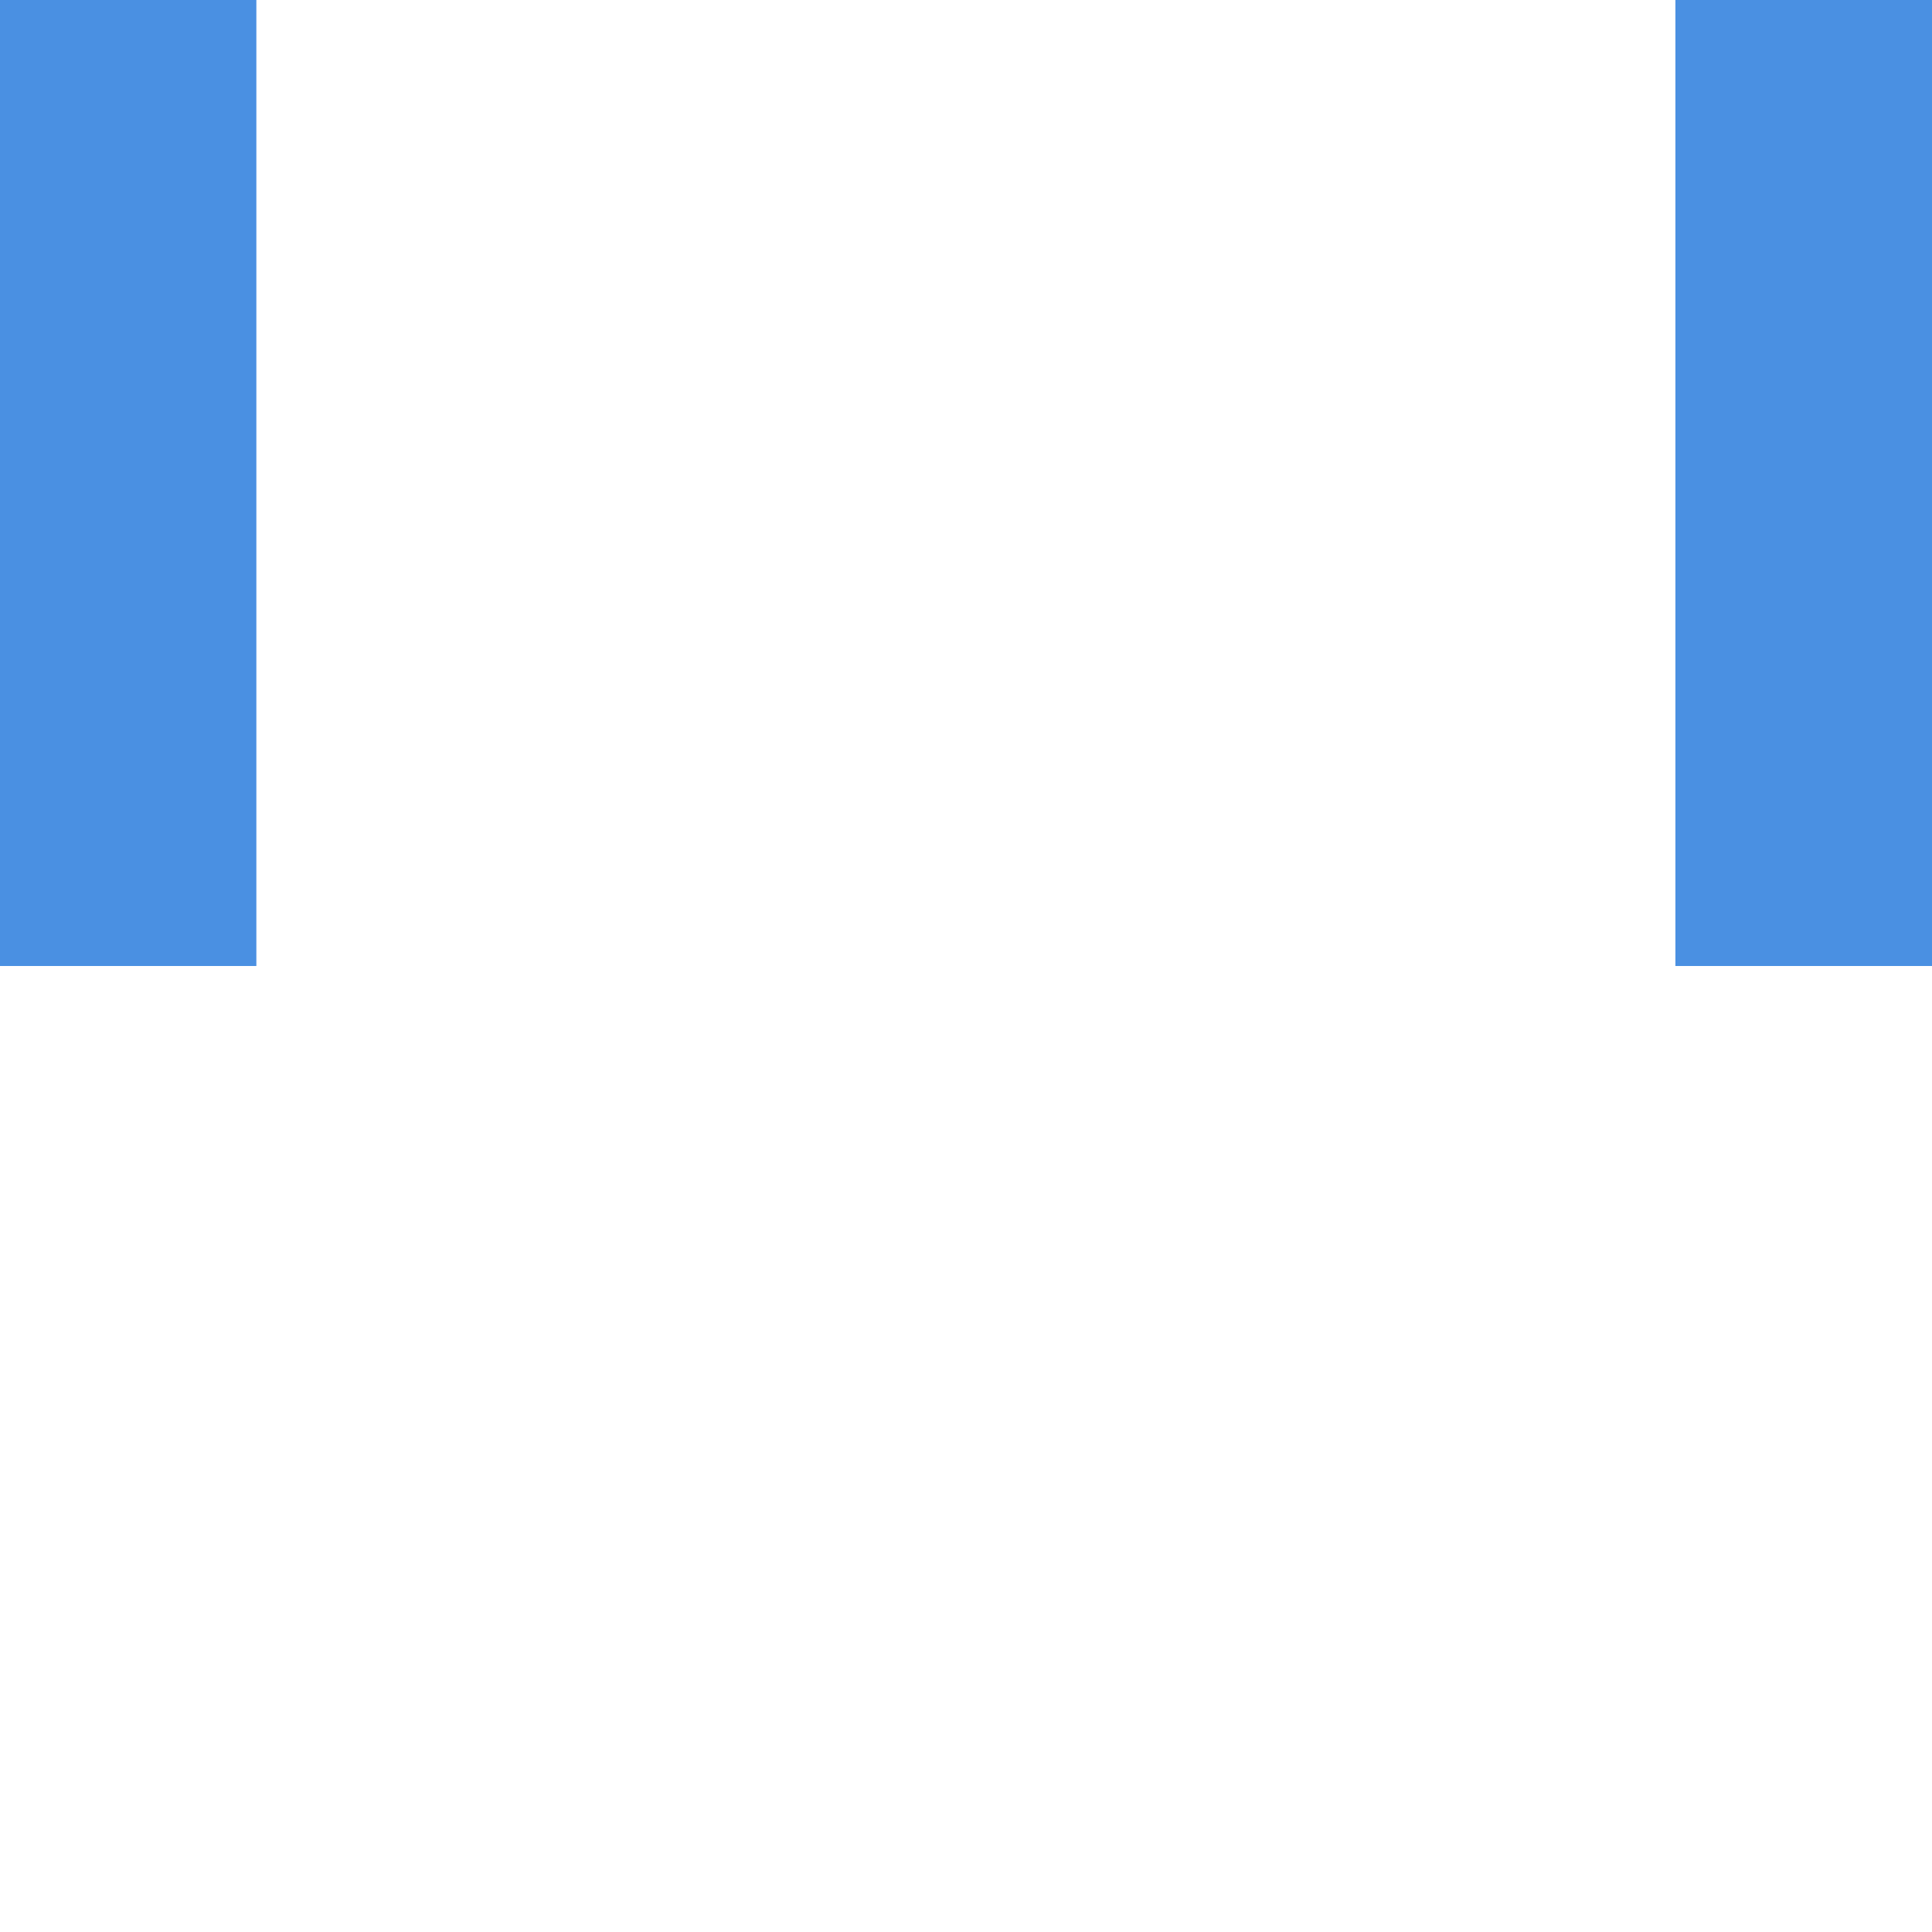
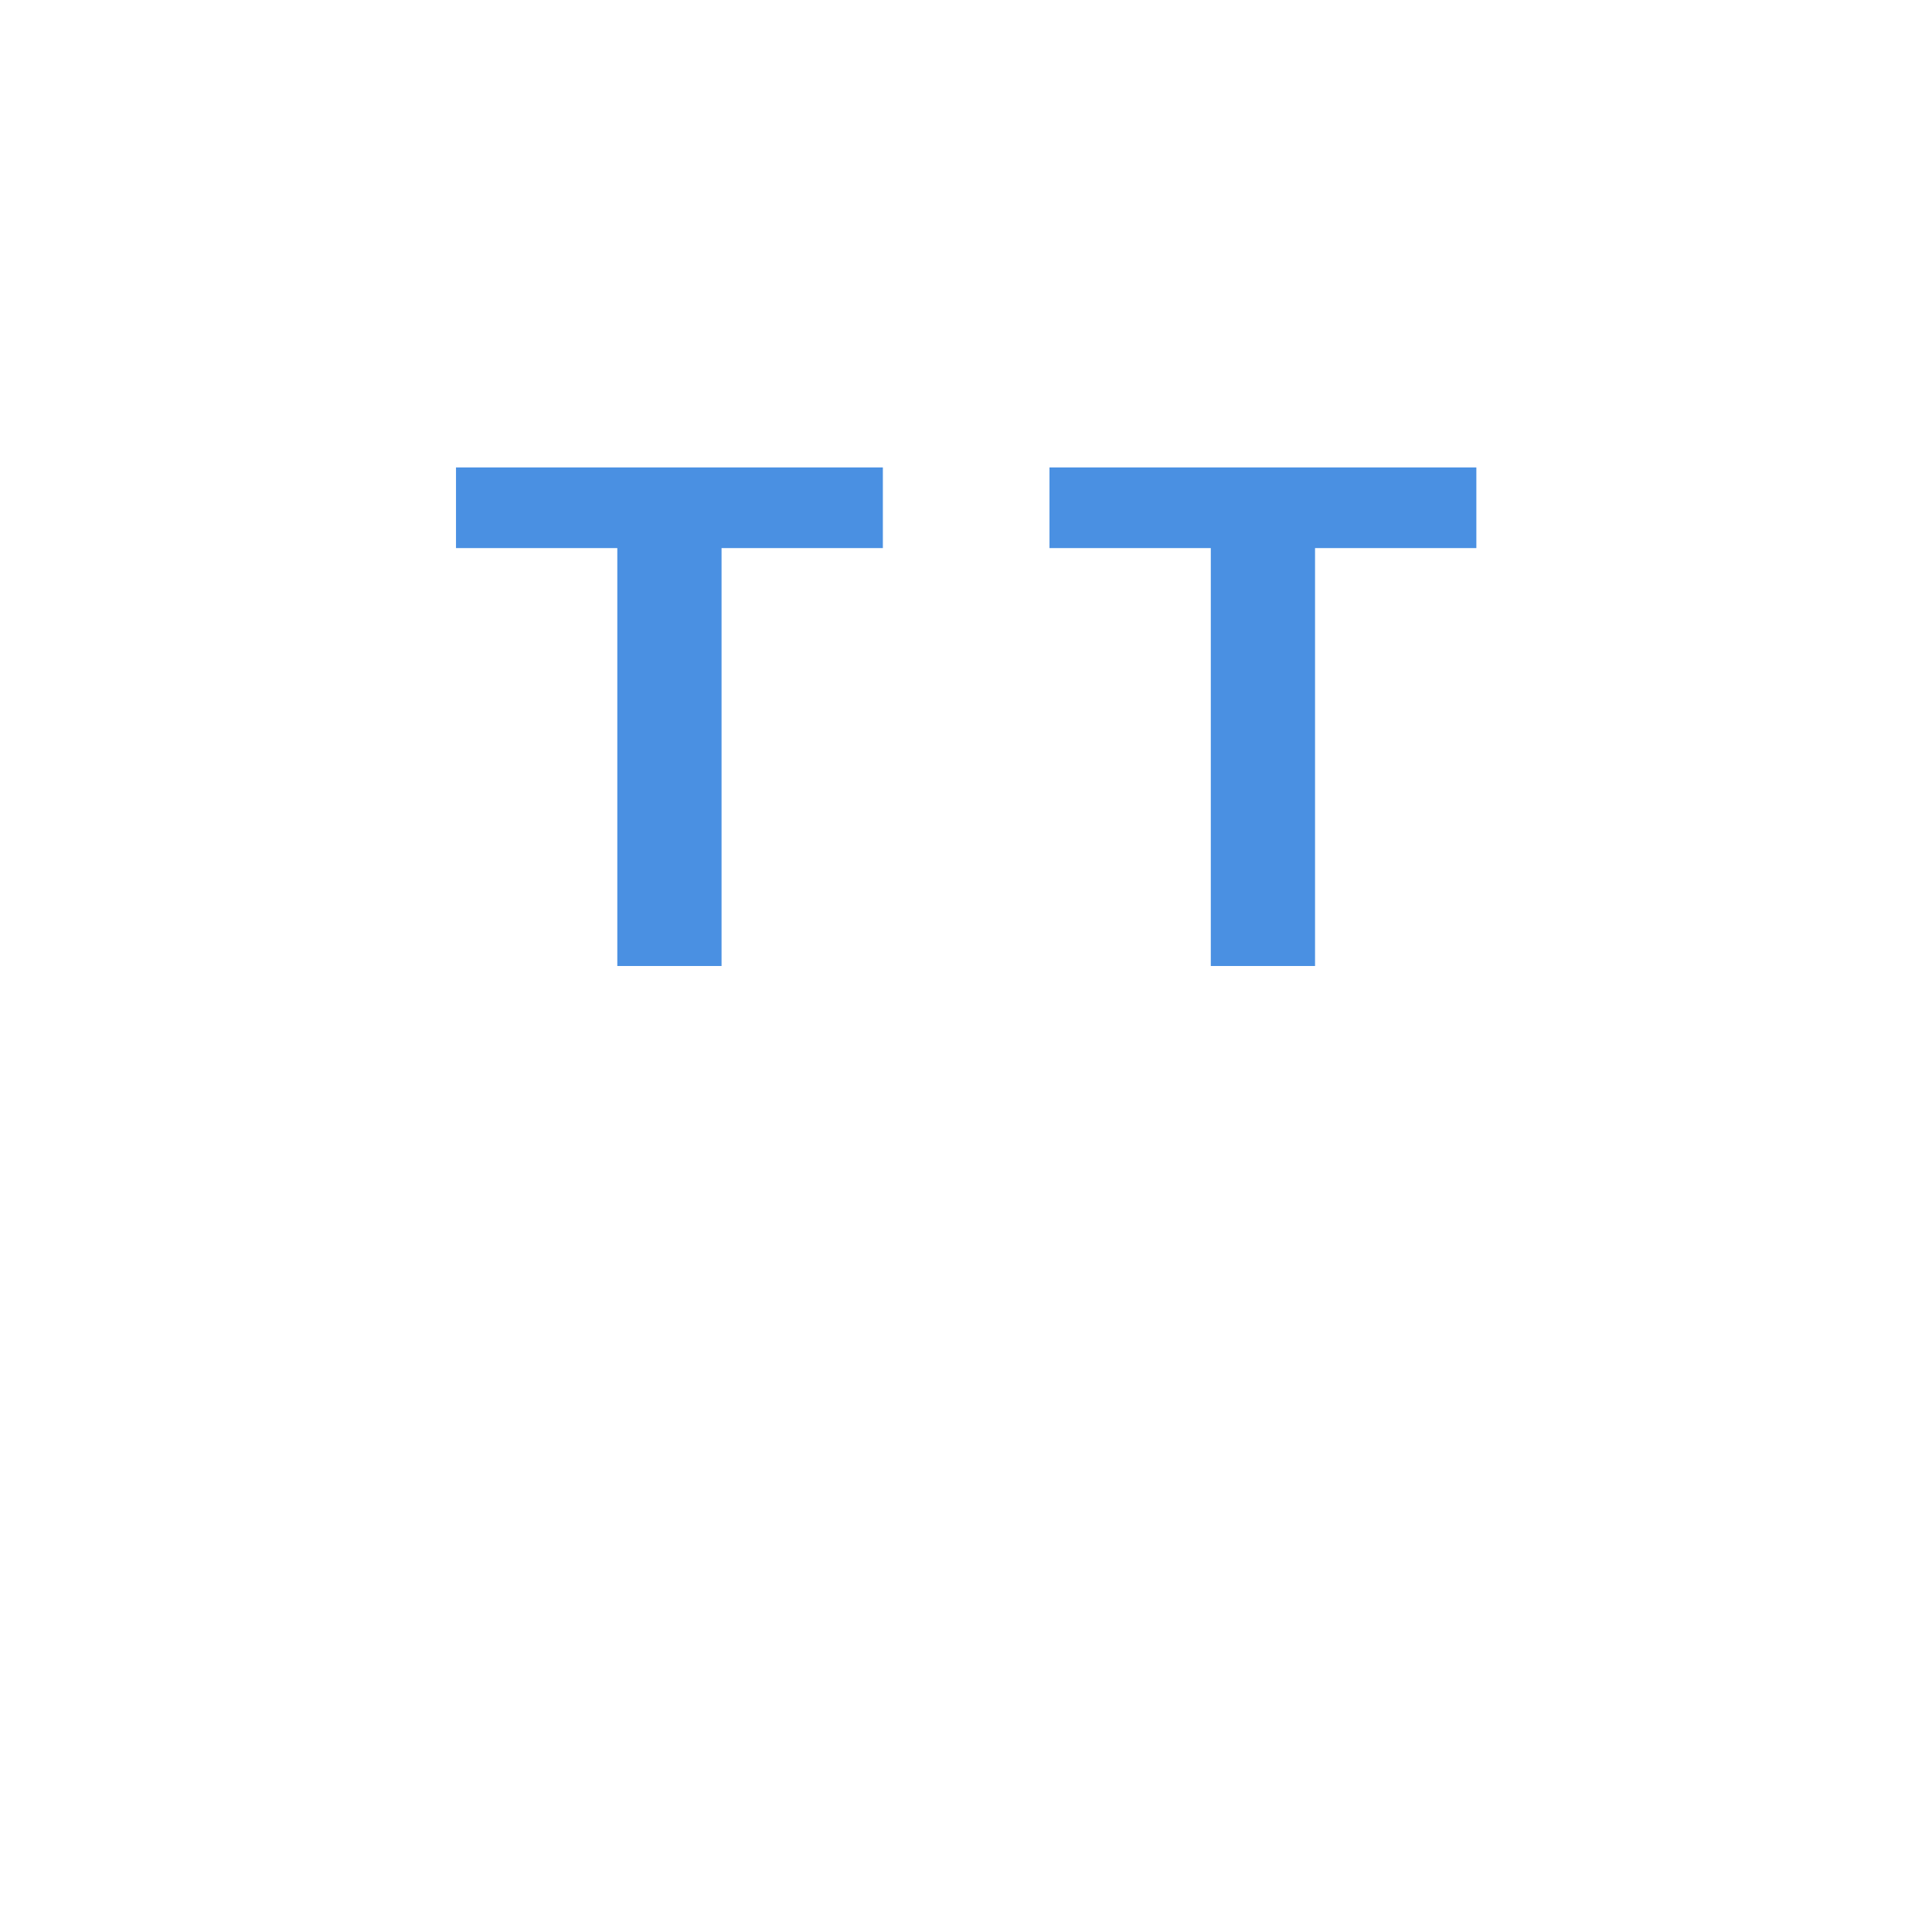
<svg xmlns="http://www.w3.org/2000/svg" width="64" height="64" viewBox="0 0 64 64">
  <rect width="64" height="64" fill="none" rx="24" />
-   <text x="50%" y="50%" fill="#4A90E2" font-size="90" font-family="Arial" font-weight="bold" text-anchor="middle" alignment-baseline="middle" letter-spacing="5">
+   <text x="50%" y="50%" fill="#4A90E2" font-size="24" font-family="Arial" font-weight="bold" text-anchor="middle" alignment-baseline="middle" letter-spacing="5">
        TT
    </text>
</svg>
